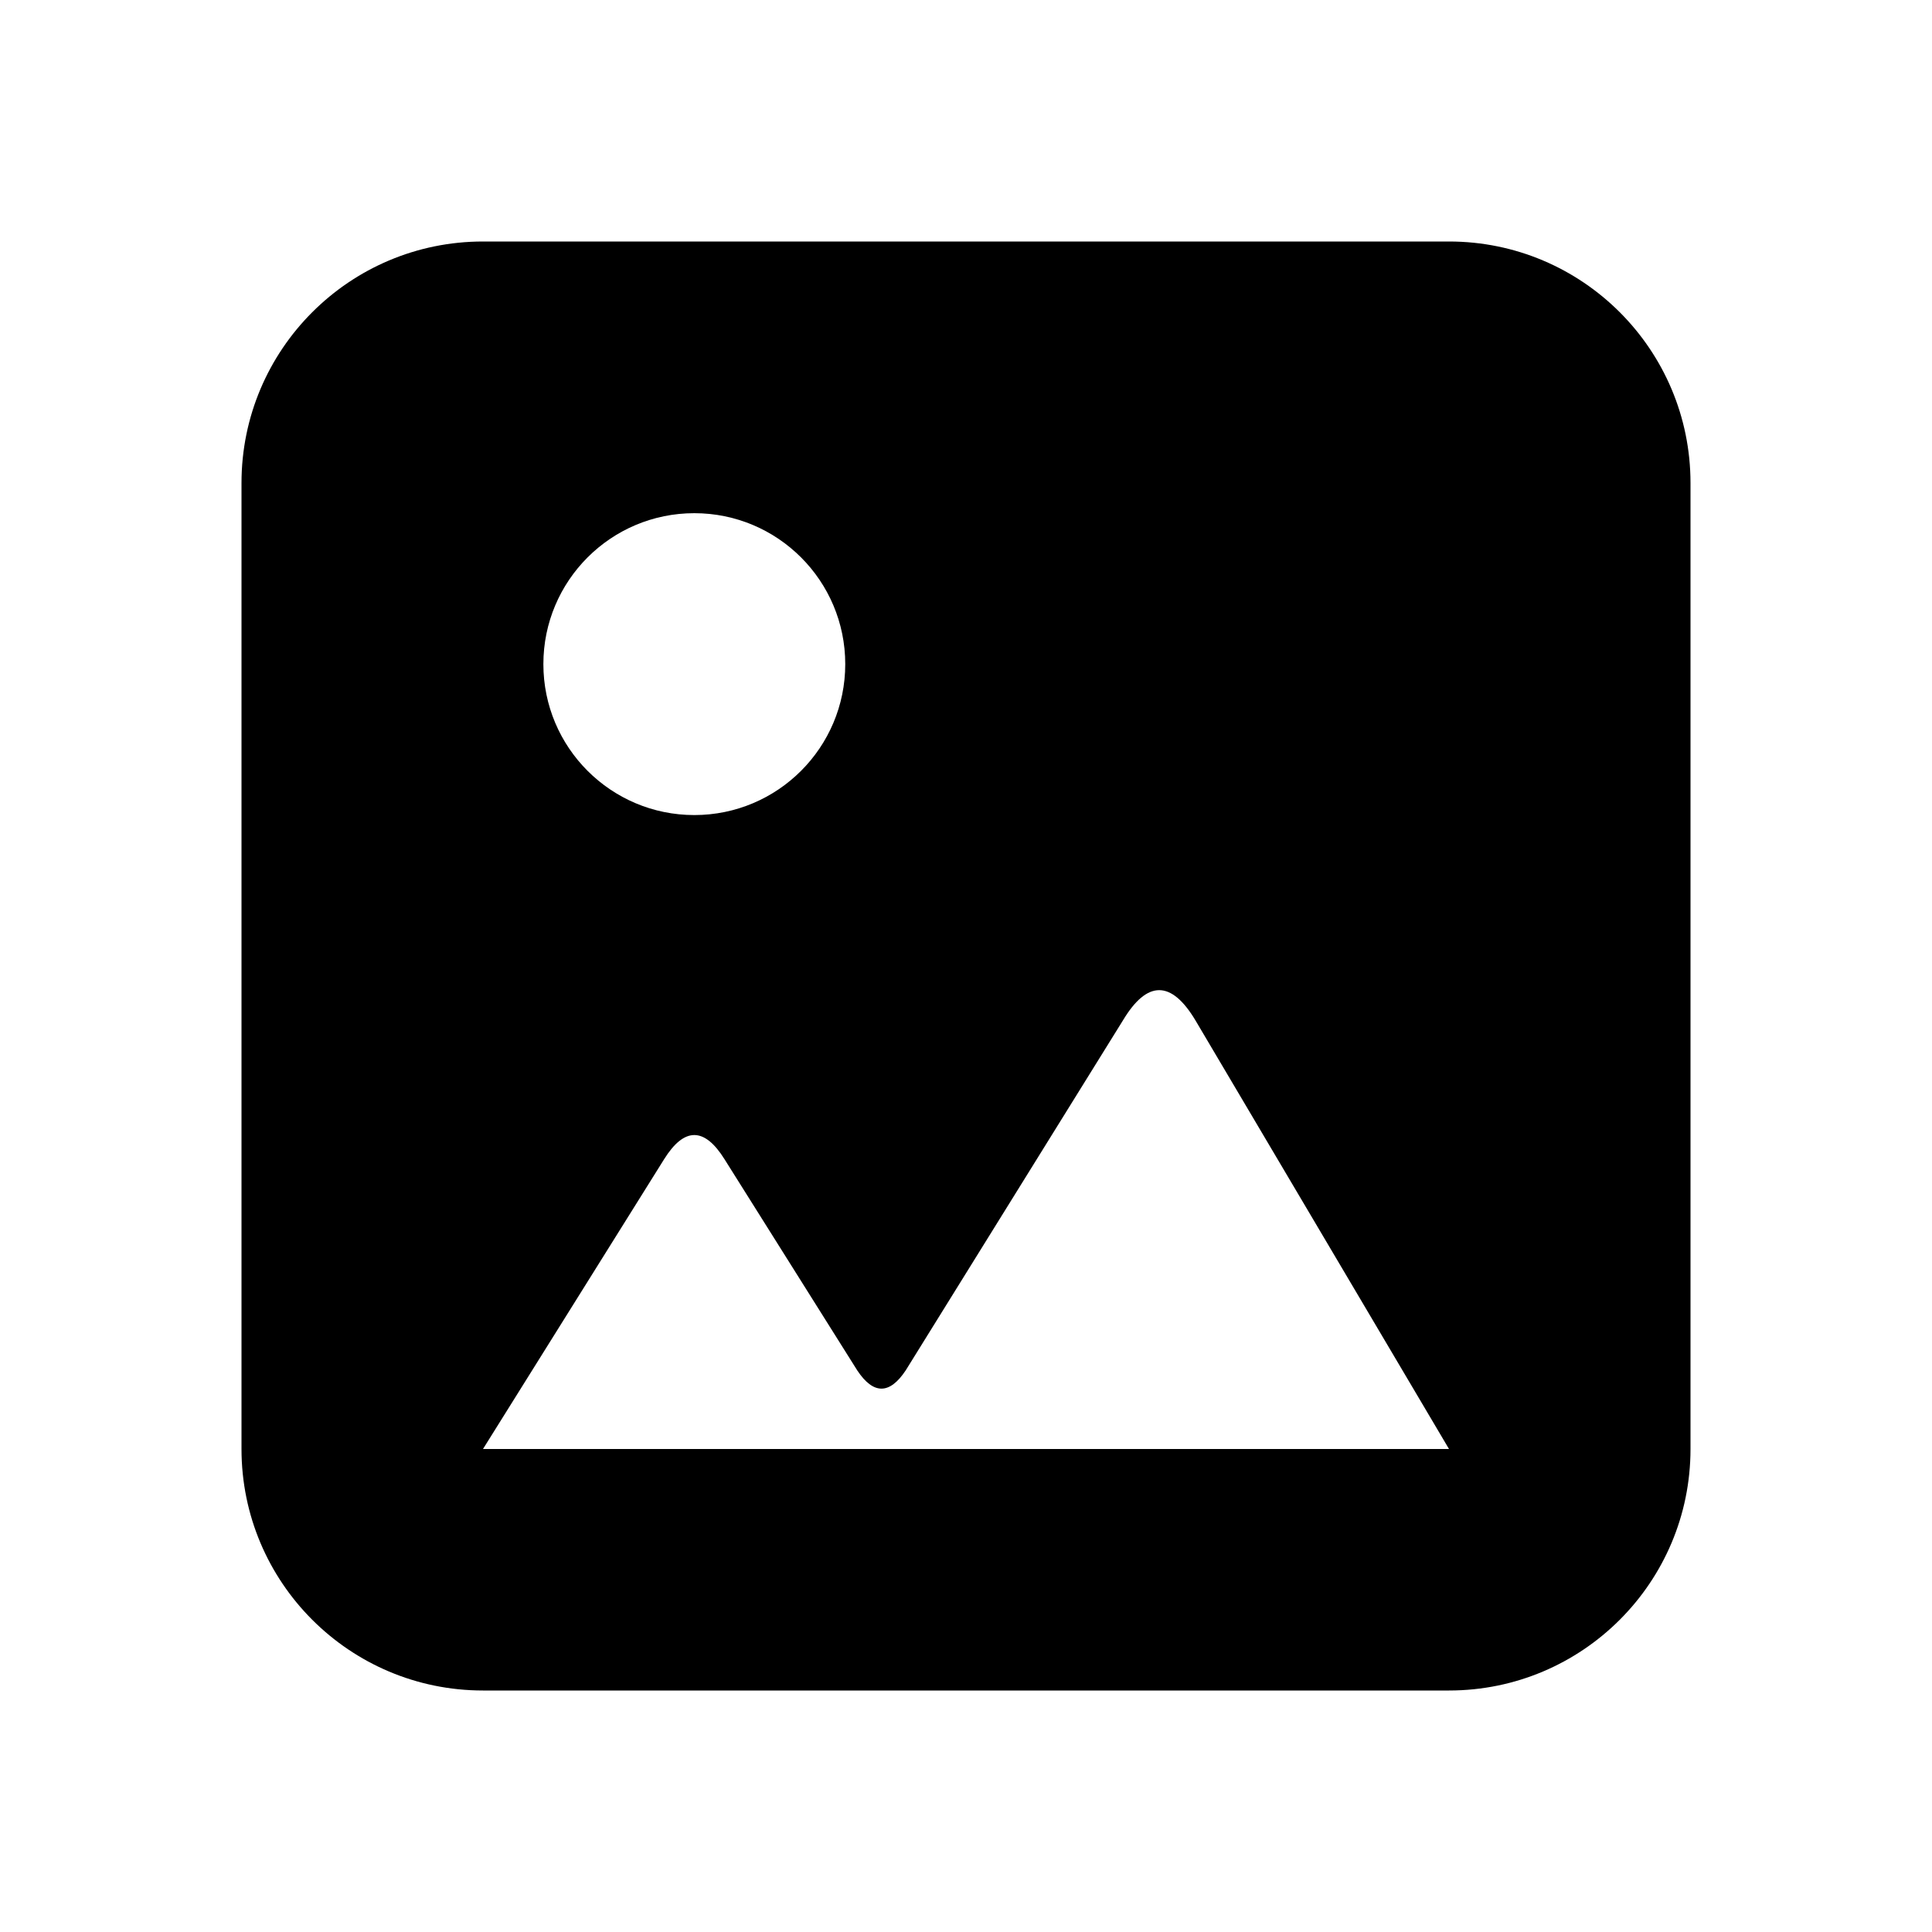
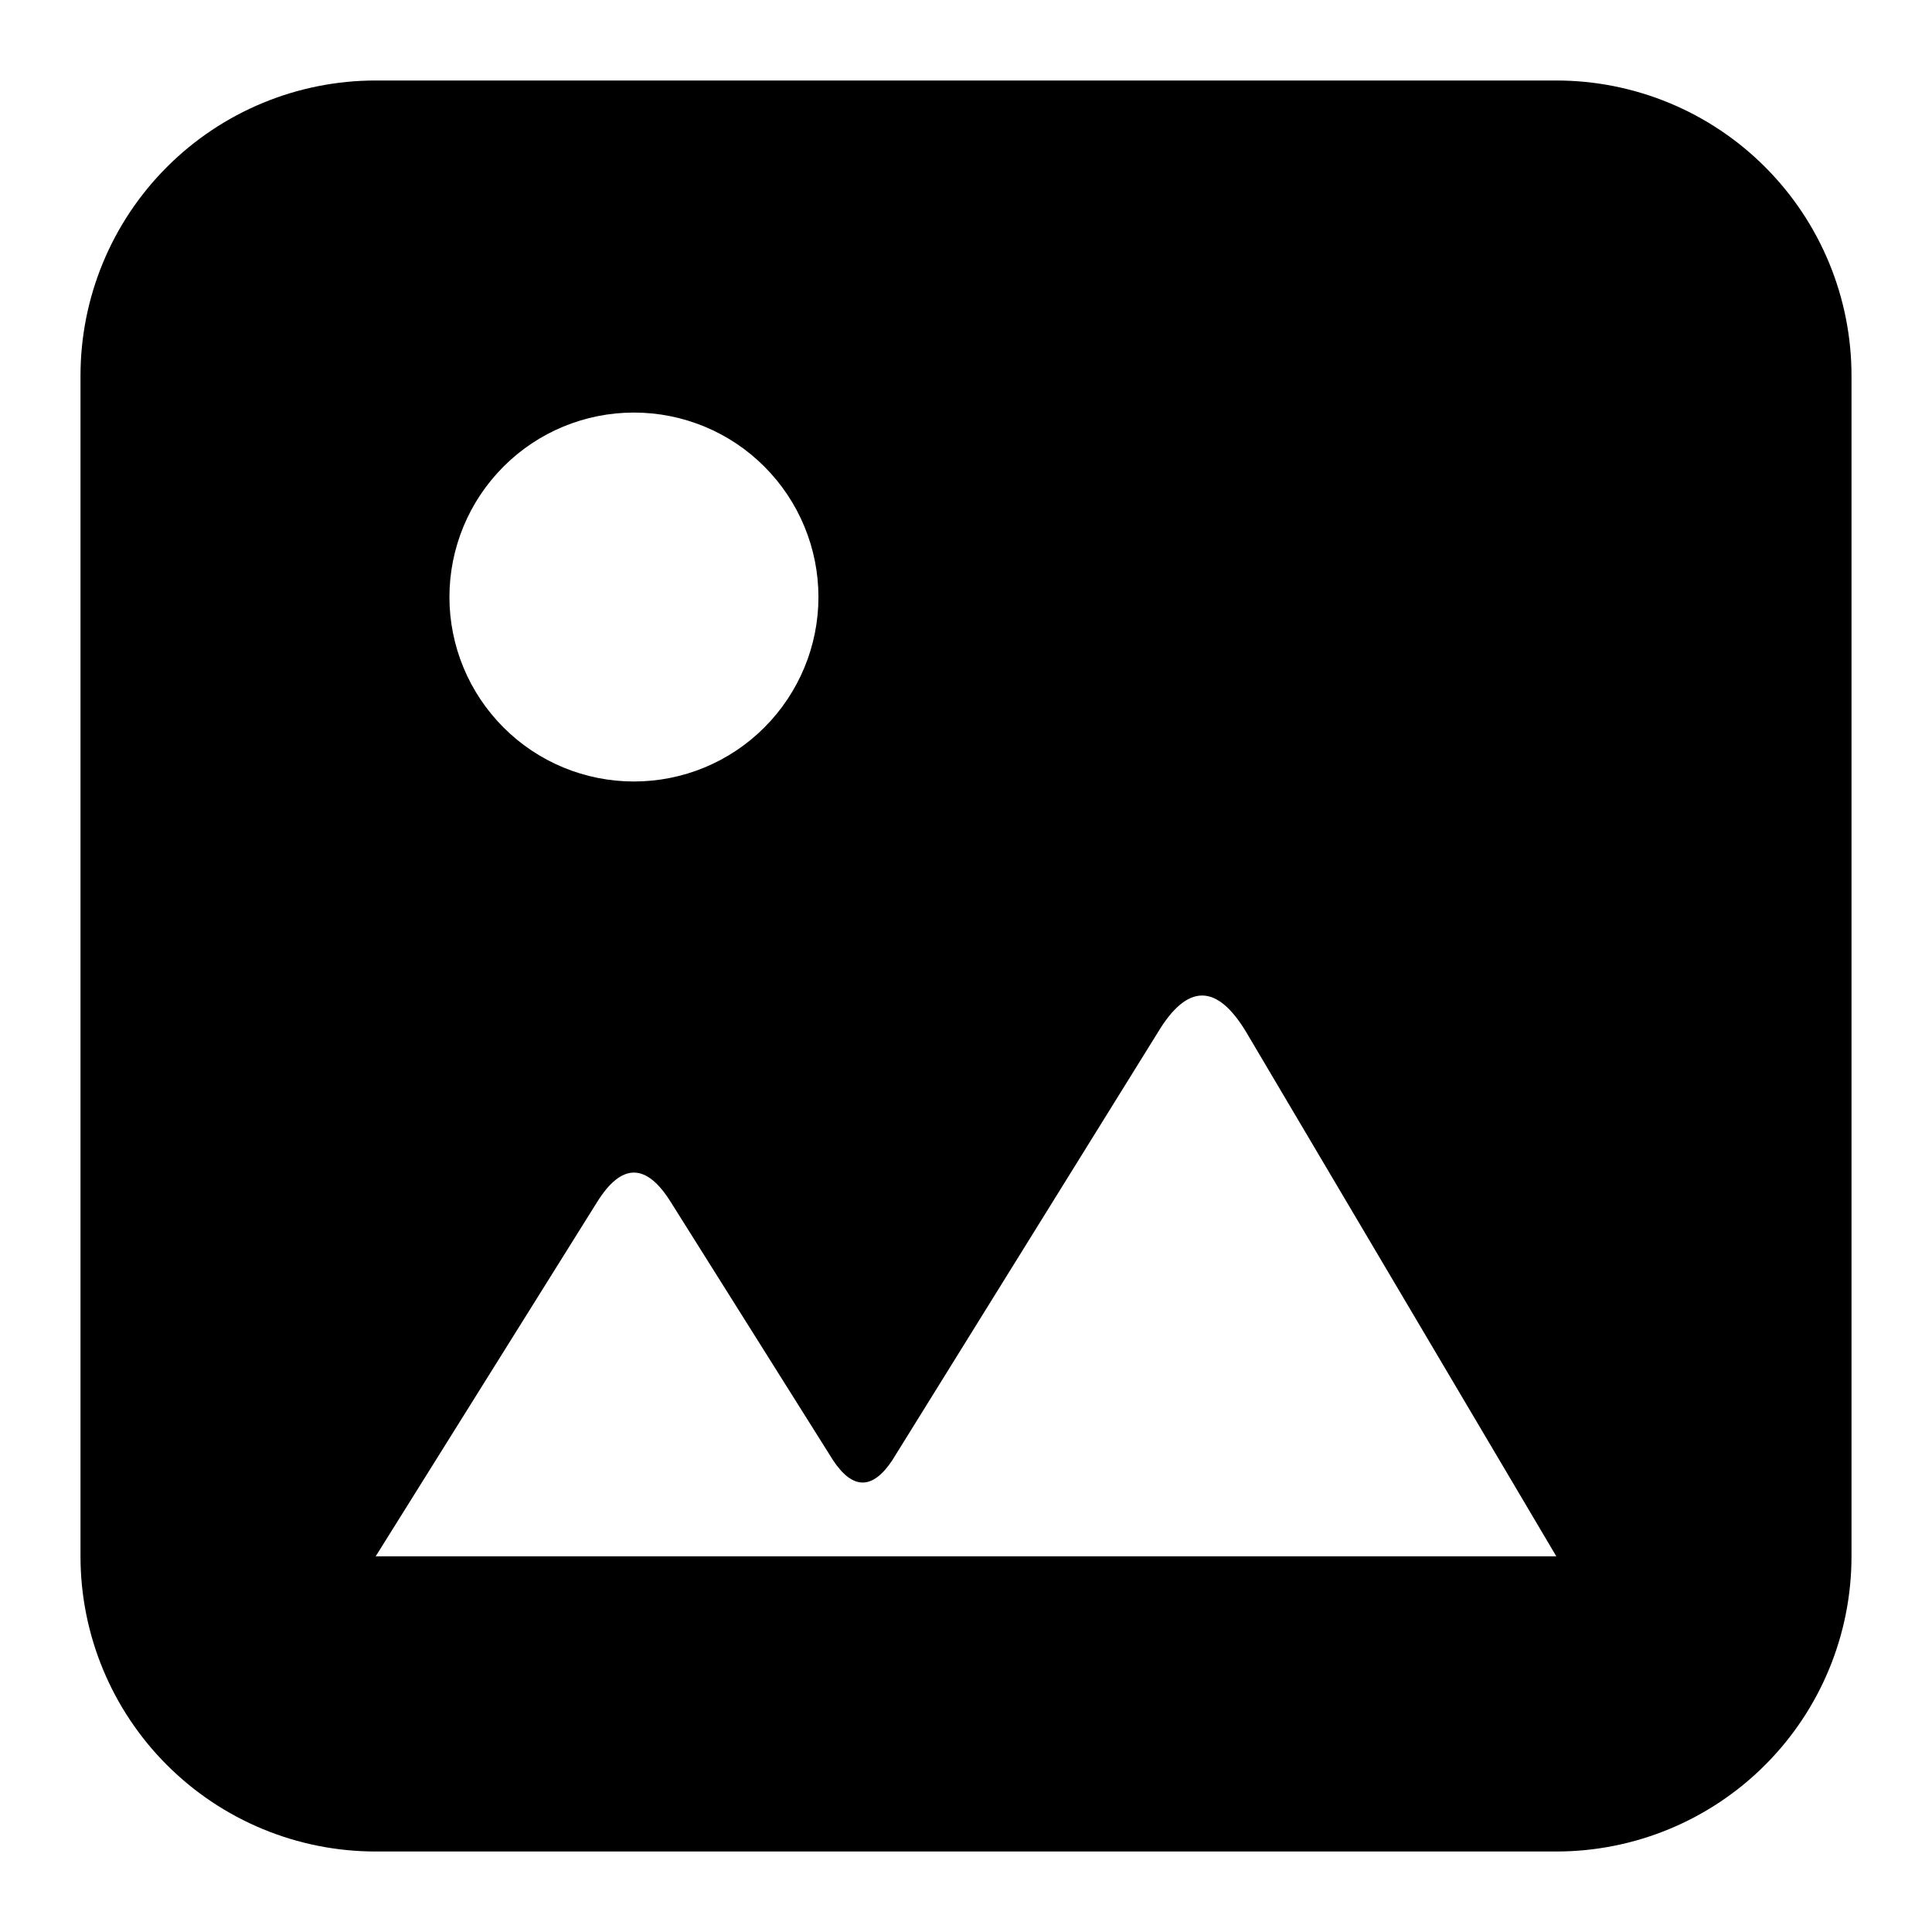
- <svg xmlns="http://www.w3.org/2000/svg" viewBox="0 0 640 640" id="img-gallery-solid">
+ <svg xmlns="http://www.w3.org/2000/svg" viewBox="0 0 24 24" id="img-gallery-solid">
  <g fill="currentColor">
-     <path fill-rule="evenodd" clip-rule="evenodd" d="     M 160 80     H 480 A 80 80 0 0 1 560 160     V 480 A 80 80 0 0 1 480 560     H 160 A 80 80 0 0 1 80 480     V 160 A 80 80 0 0 1 160 80 Z     M 230 170 A 50 50 0 1 0 230 270 A 50 50 0 1 0 230 170 Z     M 160 480     L 220 384 Q 230 368 240 384     L 284 454 Q 292 466 300 454     L 372 338 Q 384 318 396 338     L 480 480 Z   " />
+     <path fill-rule="evenodd" clip-rule="evenodd" d="M4.667 1H19.333C20.306 1 21.238 1.386 21.926 2.074C22.614 2.762 23 3.694 23 4.667V19.333C23 20.306 22.614 21.238 21.926 21.926C21.238 22.614 20.306 23 19.333 23H4.667C3.694 23 2.762 22.614 2.074 21.926C1.386 21.238 1 20.306 1 19.333V4.667C1 3.694 1.386 2.762 2.074 2.074C2.762 1.386 3.694 1 4.667 1ZM7.875 5.125C7.267 5.125 6.684 5.366 6.255 5.796C5.825 6.226 5.583 6.809 5.583 7.417C5.583 8.024 5.825 8.607 6.255 9.037C6.684 9.467 7.267 9.708 7.875 9.708C8.483 9.708 9.066 9.467 9.495 9.037C9.925 8.607 10.167 8.024 10.167 7.417C10.167 6.809 9.925 6.226 9.495 5.796C9.066 5.366 8.483 5.125 7.875 5.125ZM4.667 19.333L7.417 14.933C7.722 14.444 8.028 14.444 8.333 14.933L10.35 18.142C10.594 18.508 10.839 18.508 11.083 18.142L14.383 12.825C14.75 12.214 15.117 12.214 15.483 12.825L19.333 19.333H4.667Z" />
  </g>
</svg>
